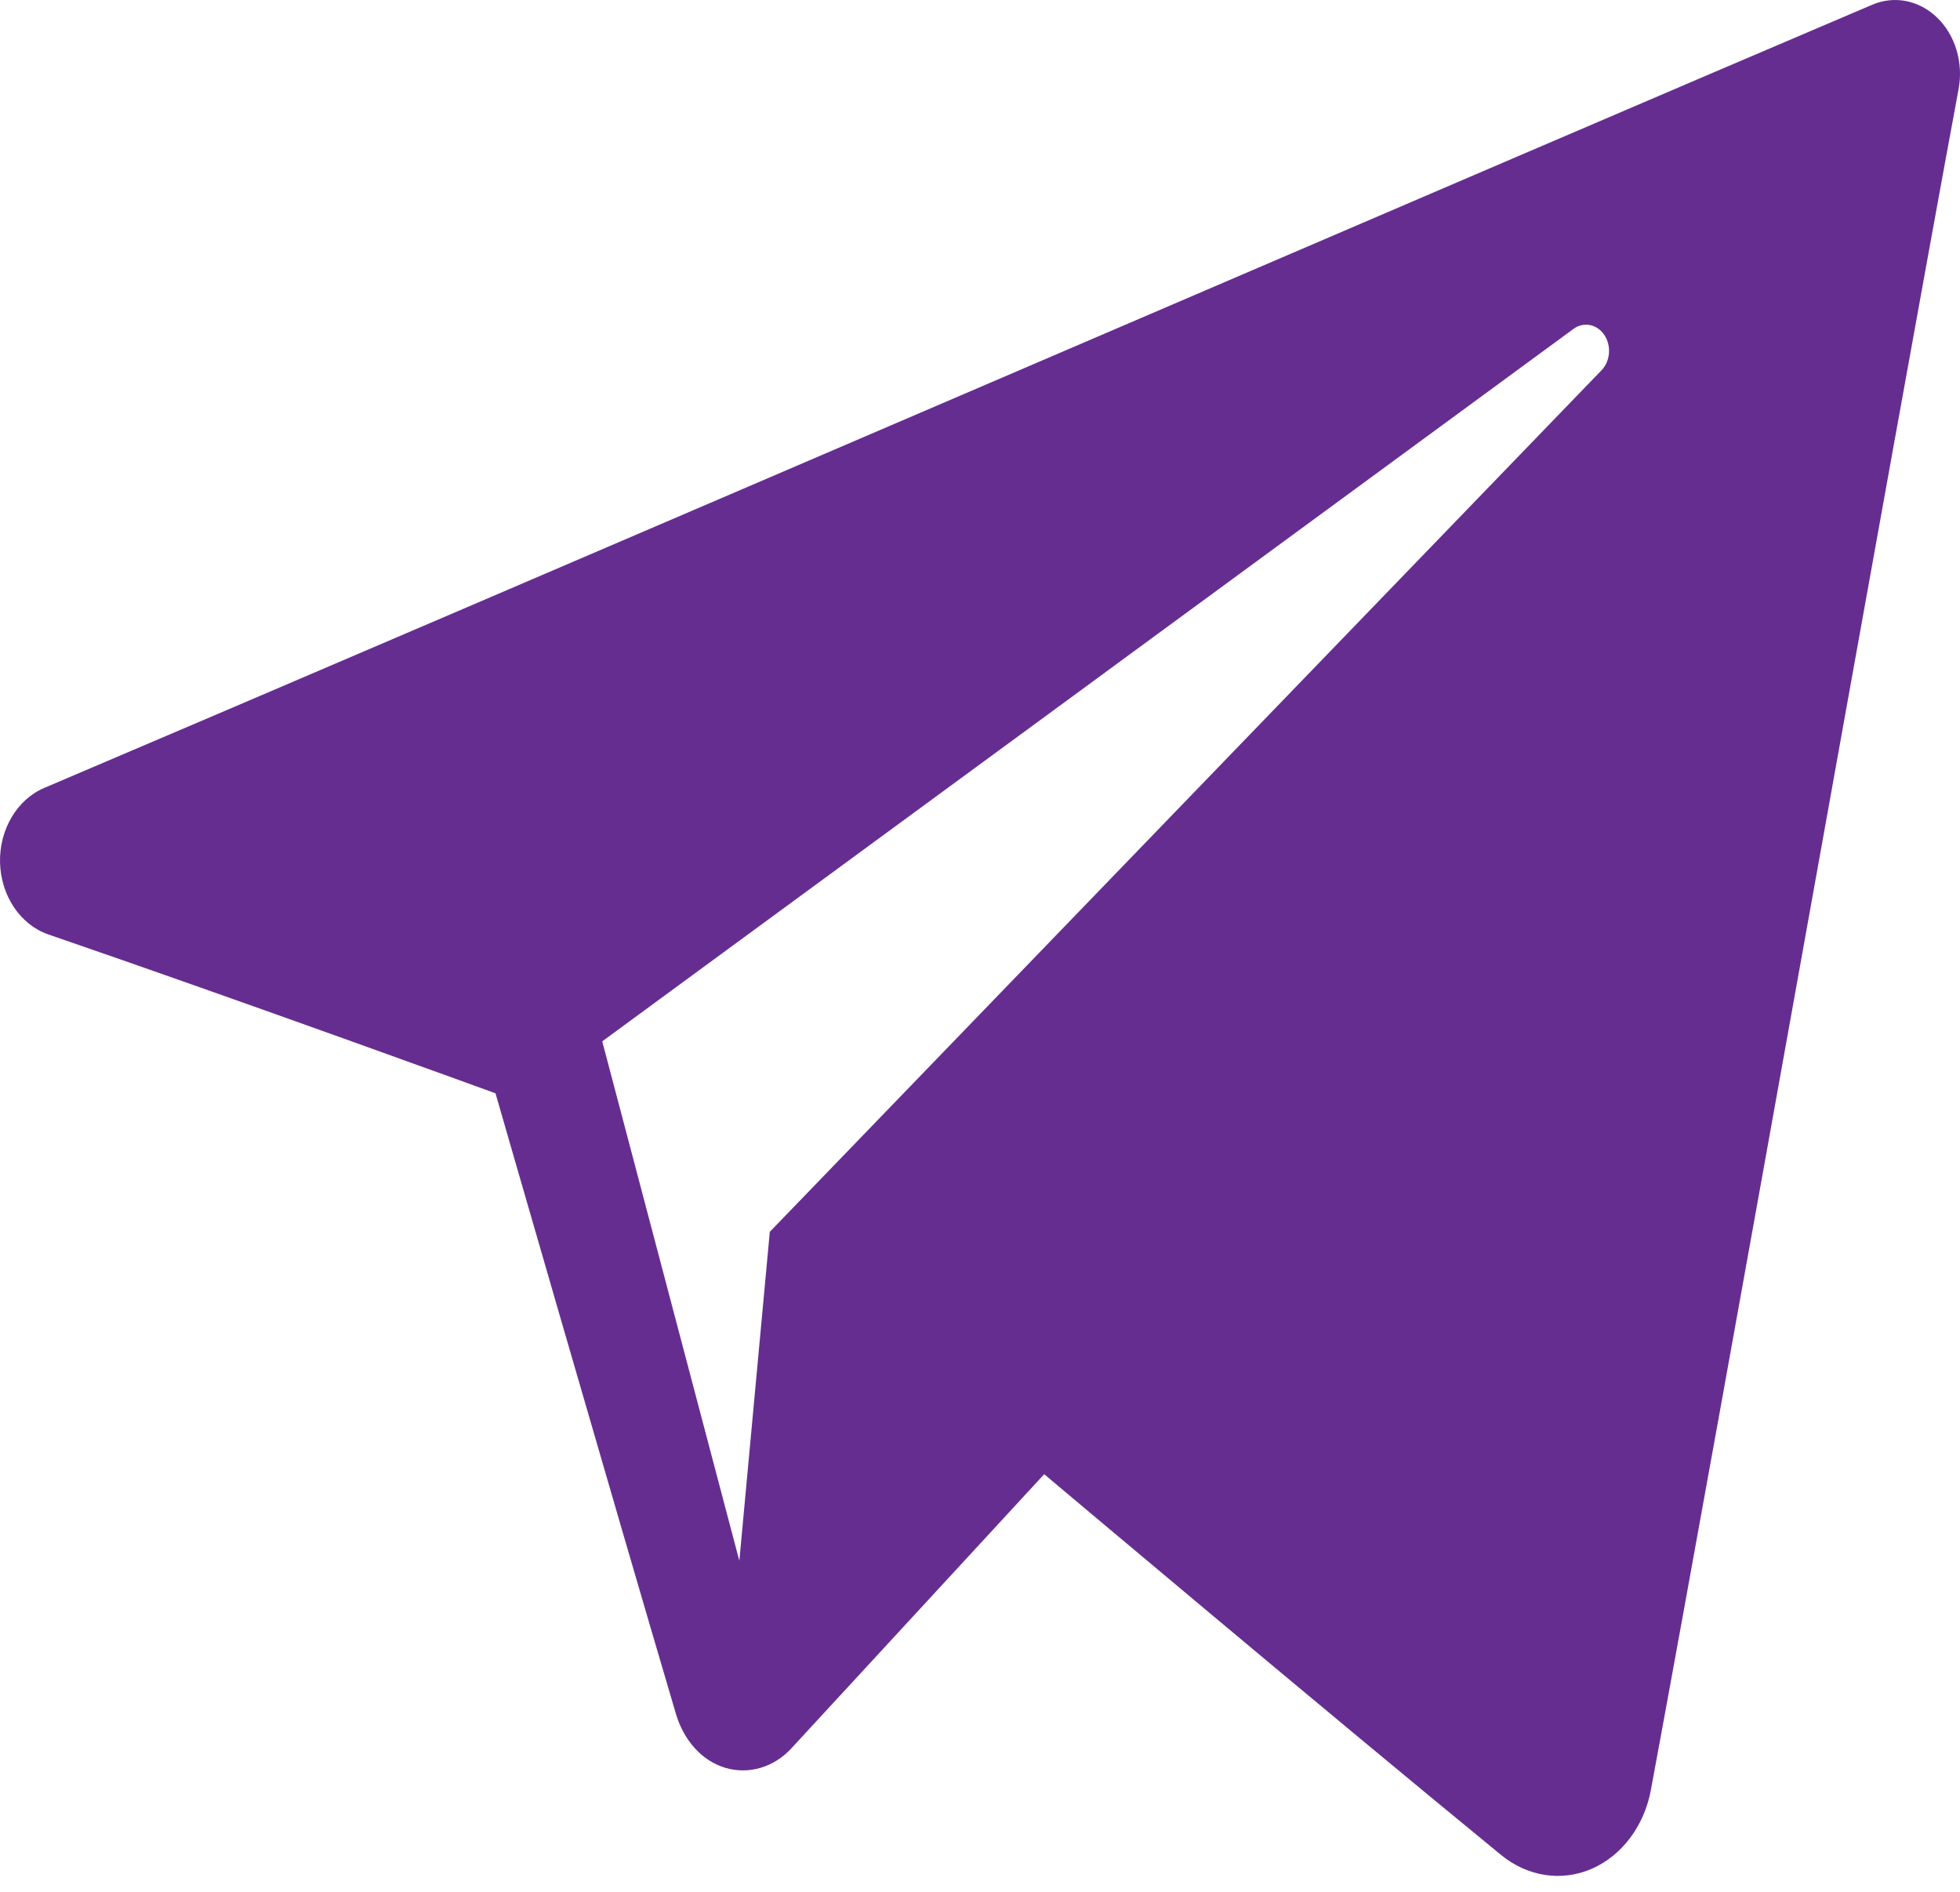
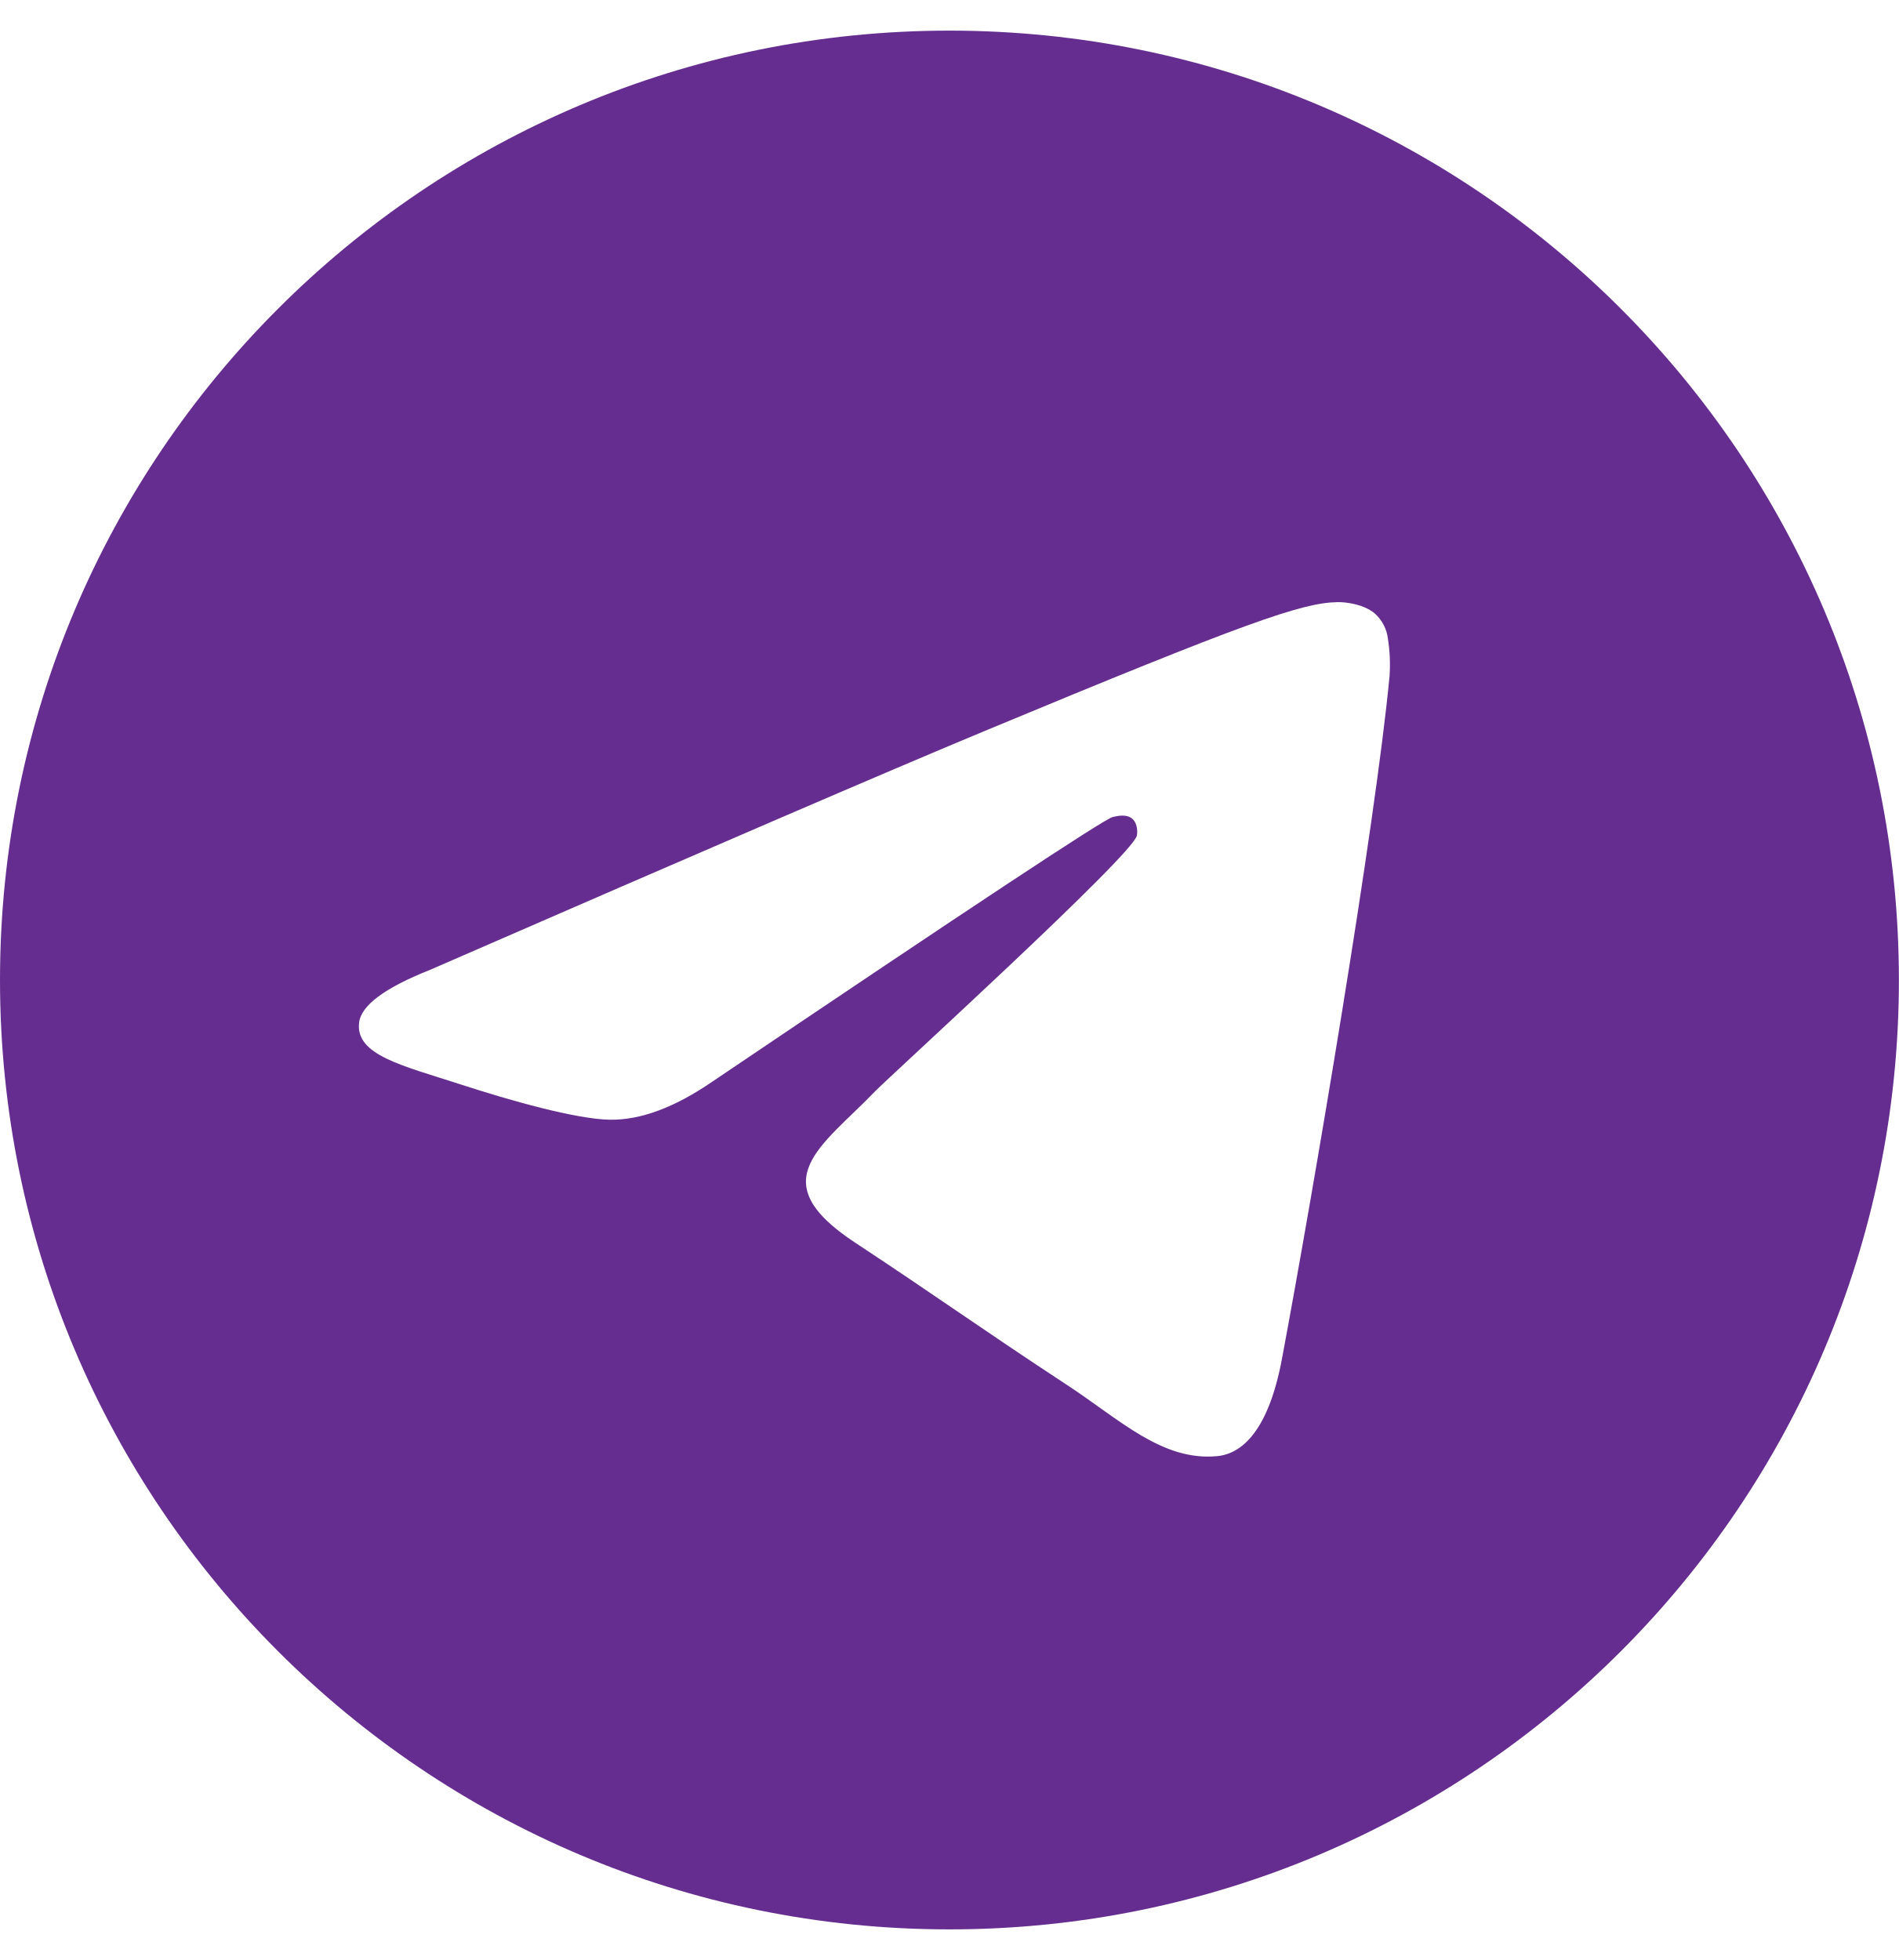
- <svg xmlns="http://www.w3.org/2000/svg" width="114" height="110" viewBox="0 0 114 110" fill="none">
-   <path fill-rule="evenodd" clip-rule="evenodd" d="M87.324 107.892C88.853 109.136 90.825 109.447 92.582 108.683C94.34 107.914 95.632 106.19 96.021 104.101C100.149 81.824 110.161 25.437 113.919 5.172C114.204 3.645 113.729 2.057 112.684 1.037C111.639 0.017 110.19 -0.277 108.898 0.274C88.982 8.739 27.646 35.168 2.576 45.822C0.985 46.498 -0.05 48.254 0.002 50.18C0.059 52.111 1.189 53.786 2.819 54.347C14.062 58.209 28.82 63.583 28.82 63.583C28.82 63.583 35.716 87.502 39.312 99.666C39.763 101.194 40.803 102.394 42.176 102.808C43.544 103.218 45.007 102.787 46.028 101.679C51.804 95.417 60.734 85.735 60.734 85.735C60.734 85.735 77.701 100.021 87.324 107.892ZM35.028 60.561L43.003 90.77L44.774 71.639C44.774 71.639 75.587 39.723 93.152 21.531C93.665 20.997 93.736 20.102 93.309 19.475C92.886 18.847 92.107 18.7 91.523 19.125C71.165 34.056 35.028 60.561 35.028 60.561Z" fill="#662D91" />
+ <svg xmlns="http://www.w3.org/2000/svg" width="496" height="512" viewBox="0 0 496 512" fill="none">
+   <path d="M248 8C111.033 8 0 119.033 0 256C0 392.967 111.033 504 248 504C384.967 504 496 392.967 496 256C496 119.033 384.967 8 248 8ZM362.952 176.66C359.22 215.875 343.071 311.038 334.852 354.96C331.376 373.544 324.53 379.776 317.904 380.385C303.504 381.711 292.566 370.868 278.617 361.724C256.79 347.416 244.459 338.509 223.271 324.547C198.786 308.412 214.659 299.547 228.613 285.047C232.265 281.254 295.72 223.537 296.948 218.301C297.101 217.646 297.248 215.201 295.794 213.917C294.34 212.633 292.204 213.068 290.659 213.417C288.47 213.914 253.601 236.962 186.051 282.559C176.154 289.355 167.19 292.666 159.157 292.493C150.302 292.302 133.269 287.487 120.606 283.37C105.075 278.322 92.731 275.653 93.806 267.079C94.366 262.612 100.516 258.046 112.256 253.379C184.553 221.88 232.763 201.114 256.884 191.079C325.756 162.432 340.067 157.456 349.395 157.29C351.447 157.256 356.034 157.764 359.005 160.175C360.981 161.892 362.241 164.289 362.535 166.891C363.038 170.122 363.178 173.398 362.952 176.66Z" fill="#662D91" />
</svg>
